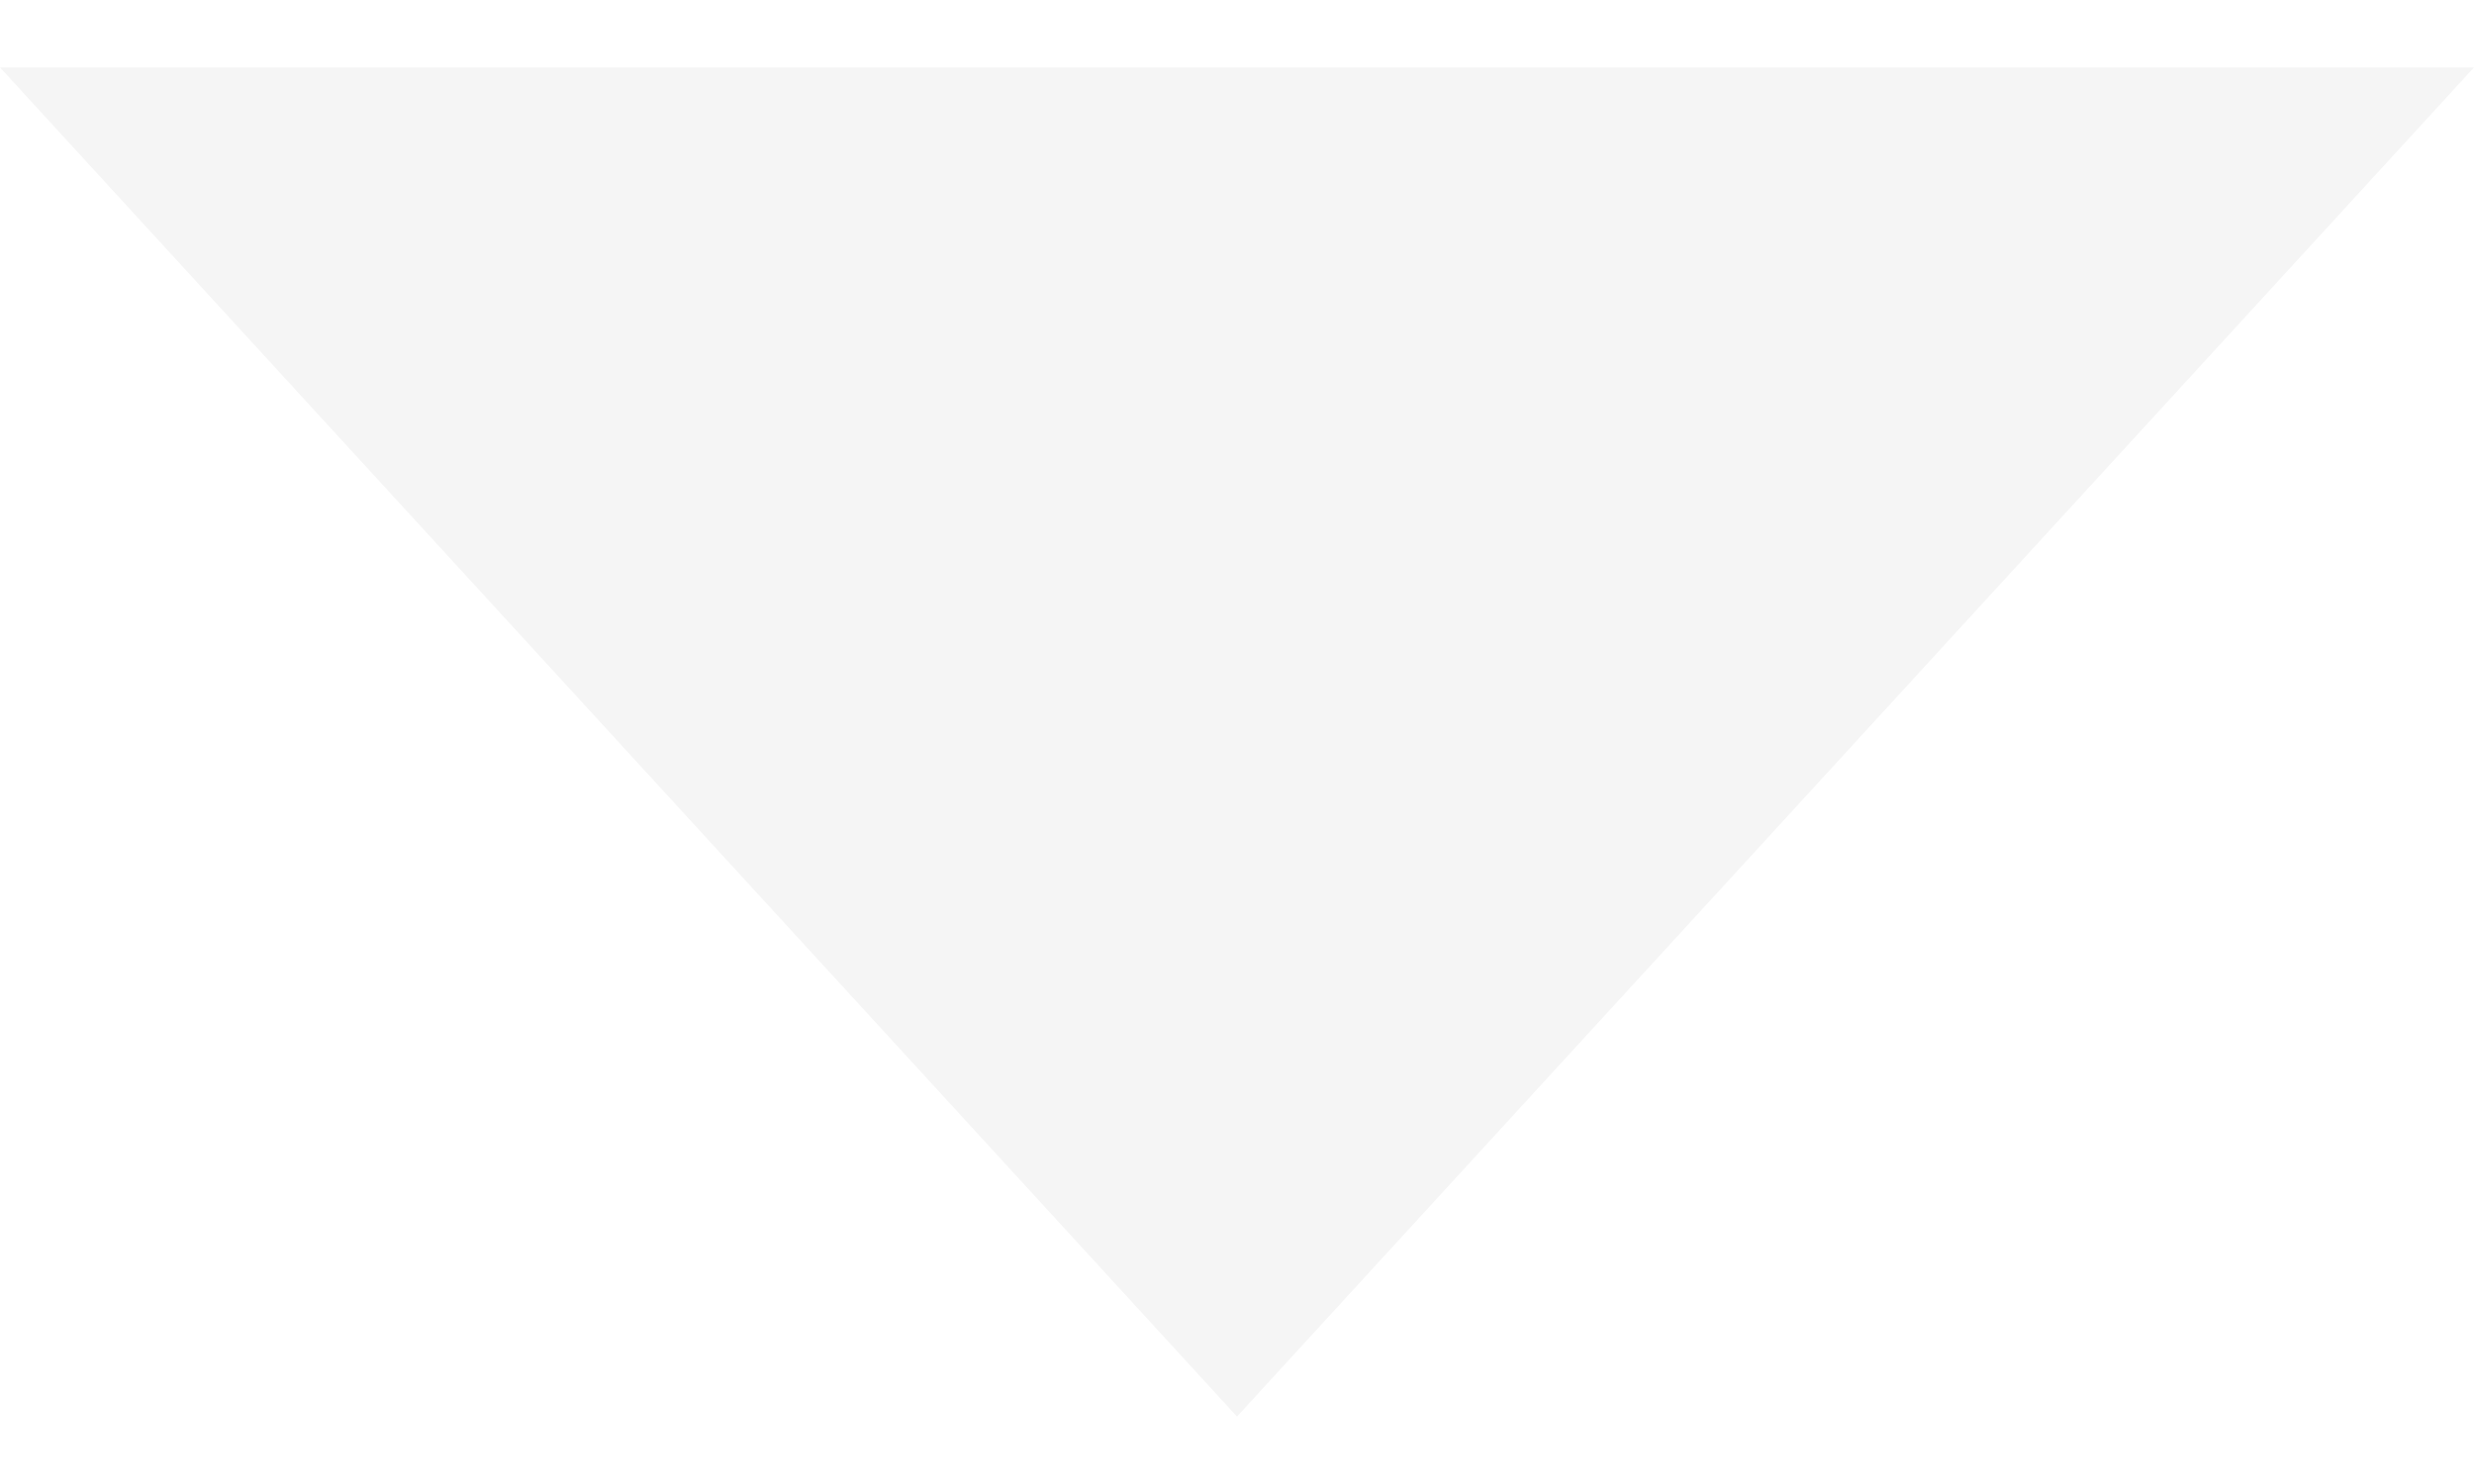
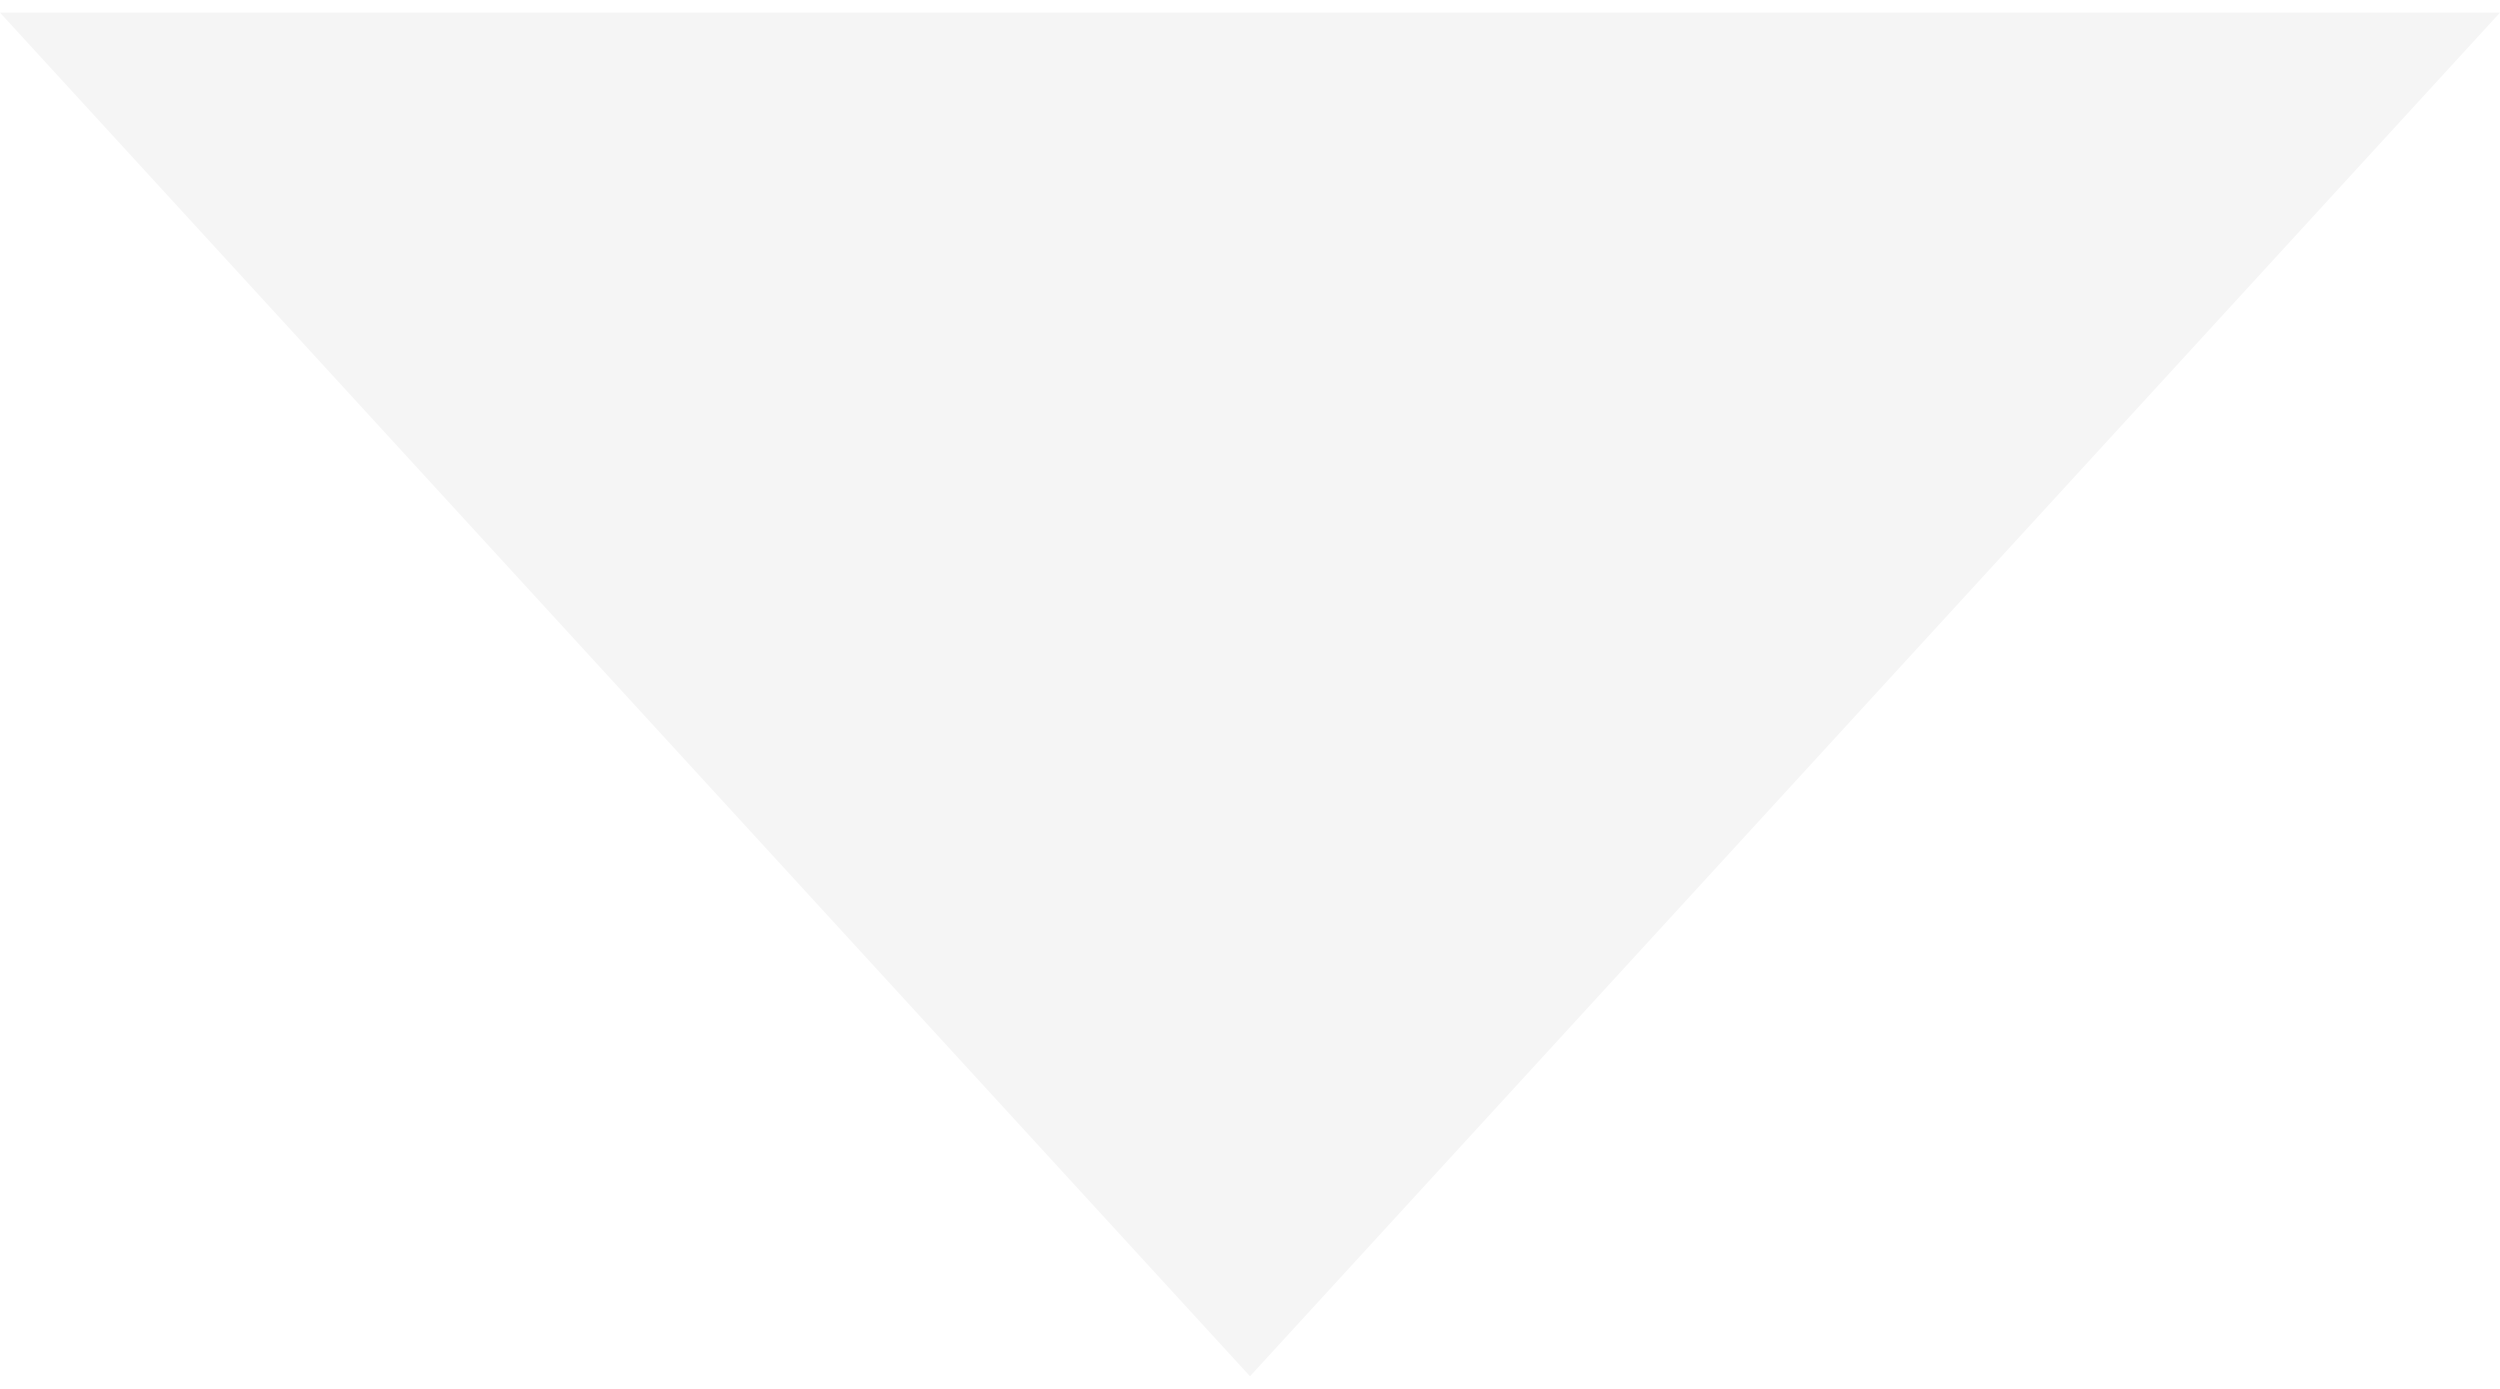
- <svg xmlns="http://www.w3.org/2000/svg" width="10" height="6" viewBox="0 0 11 6">
+ <svg xmlns="http://www.w3.org/2000/svg" width="9" height="5" viewBox="0 0 11 6">
  <path id="Polygon_2" data-name="Polygon 2" d="M5.5,0,11,6H0Z" transform="translate(11 6) rotate(180)" fill="#f5f5f5" />
</svg>
